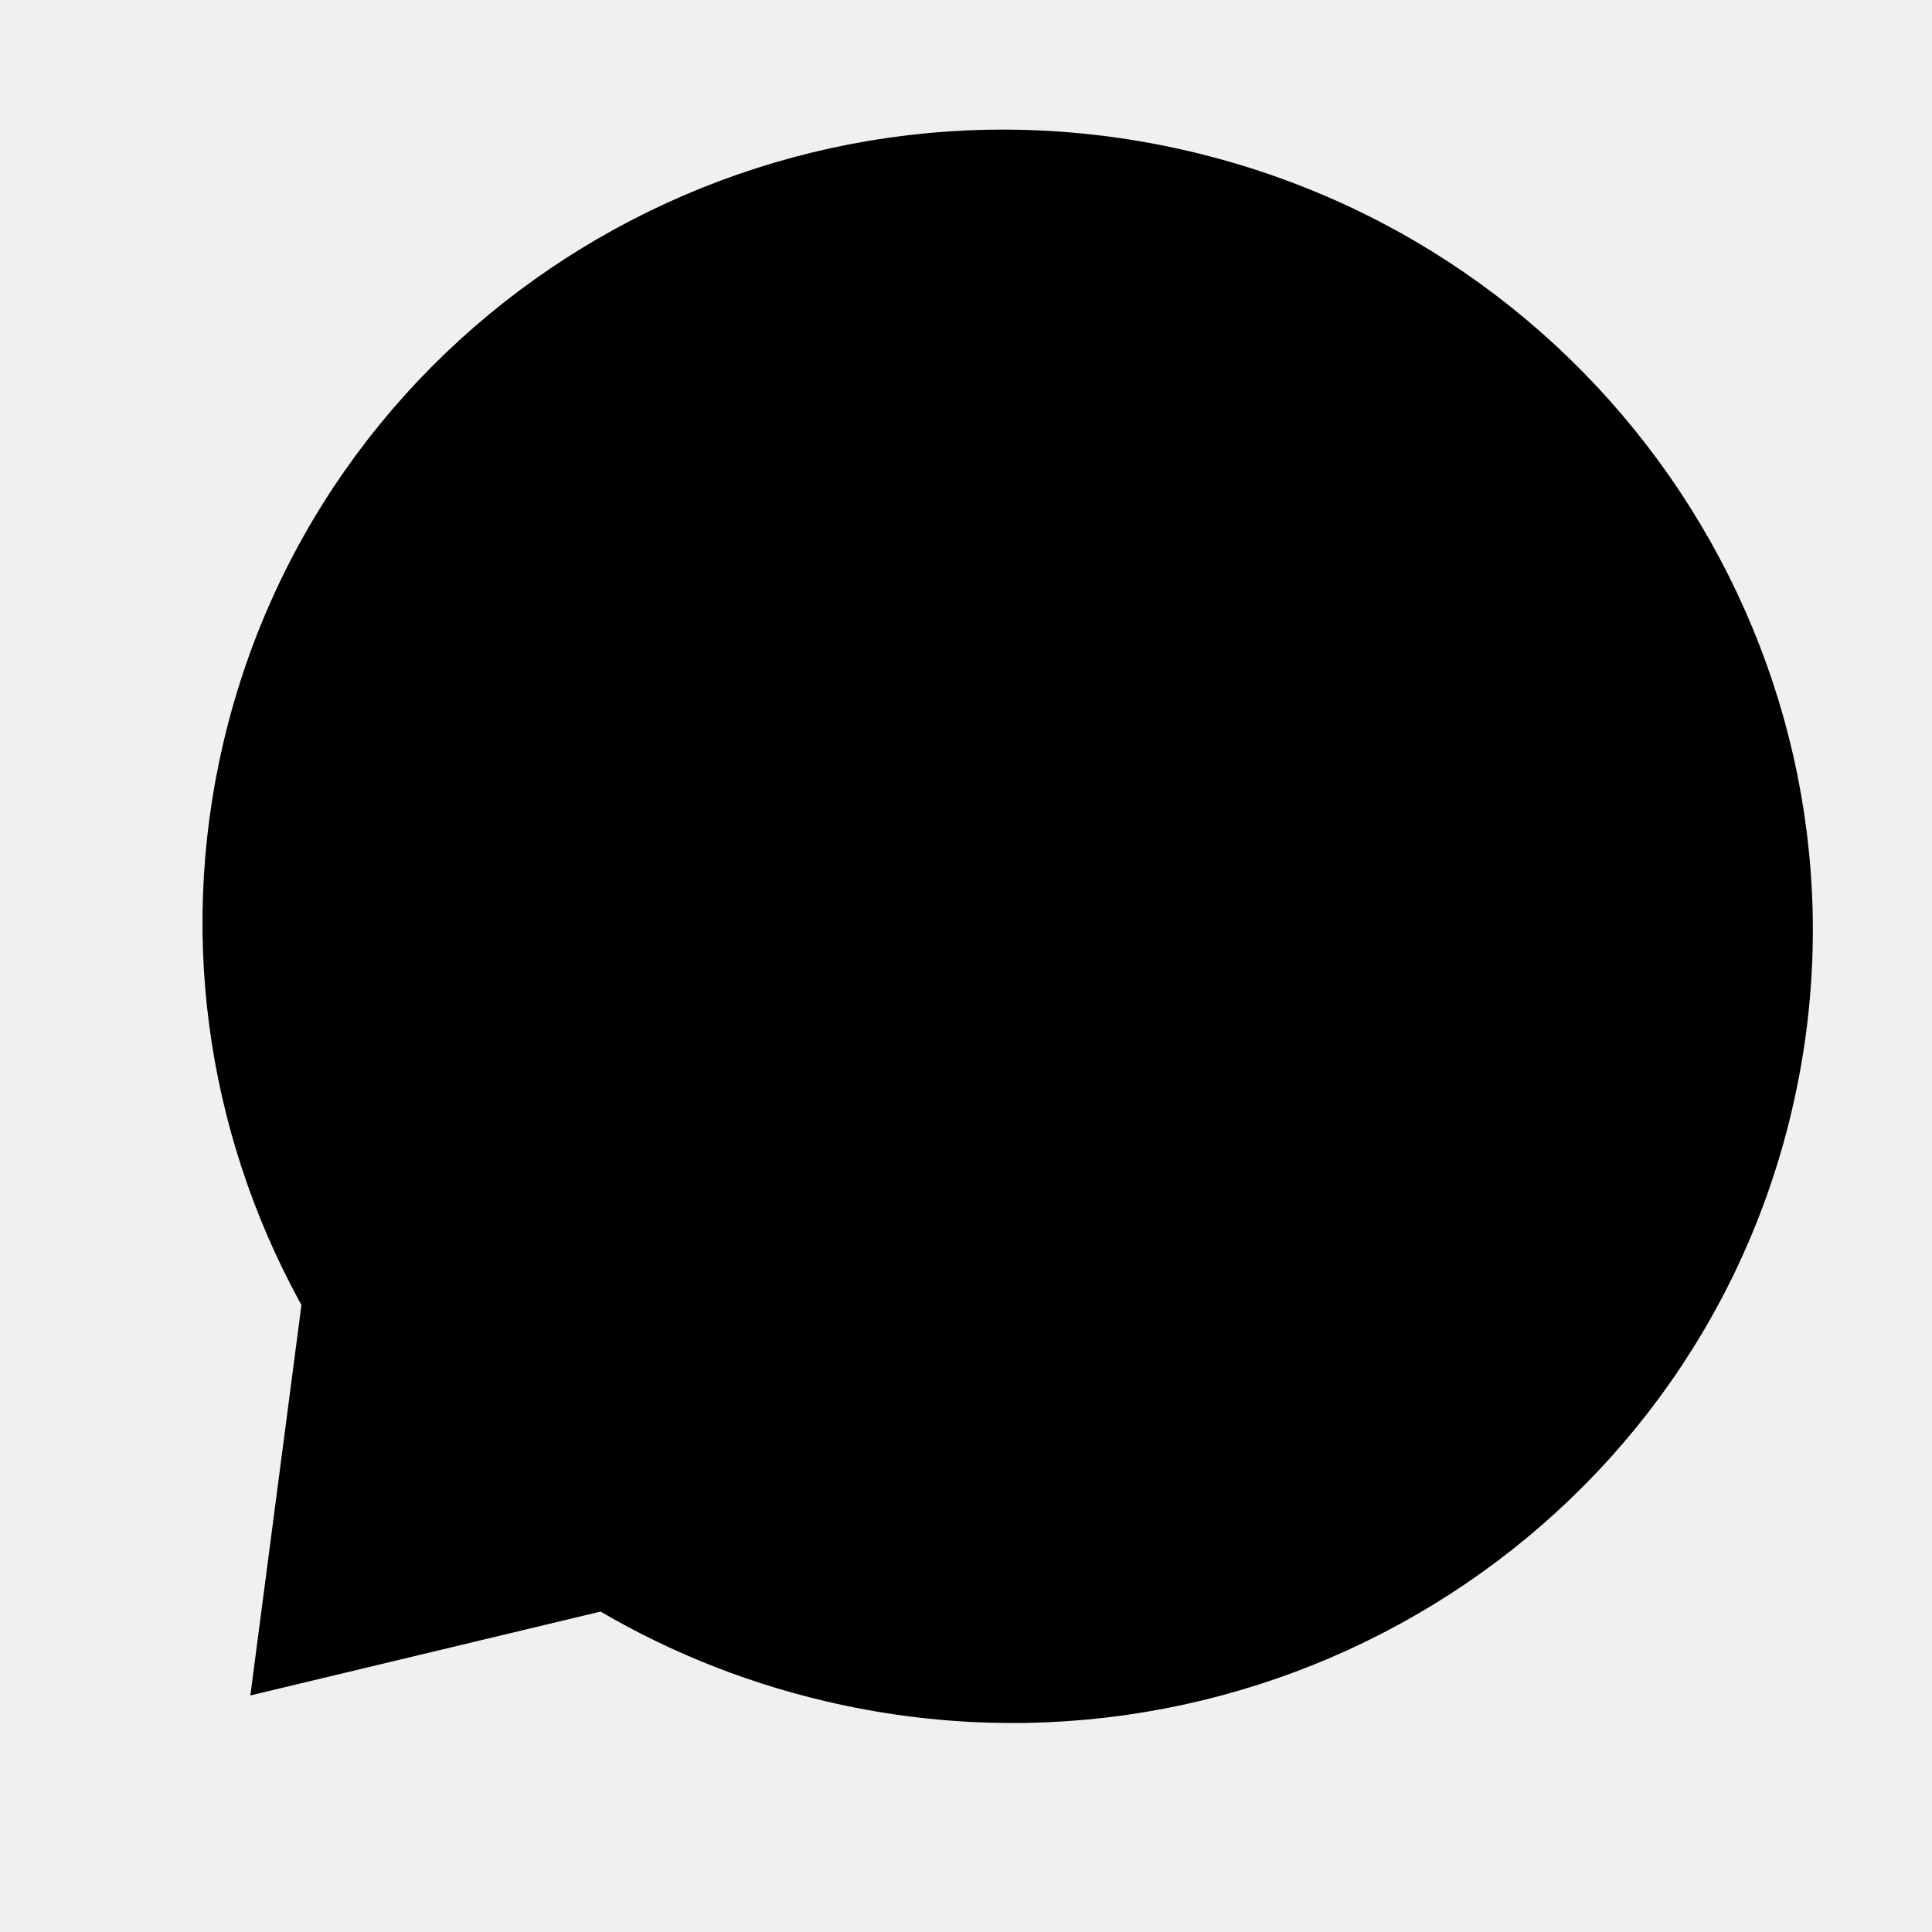
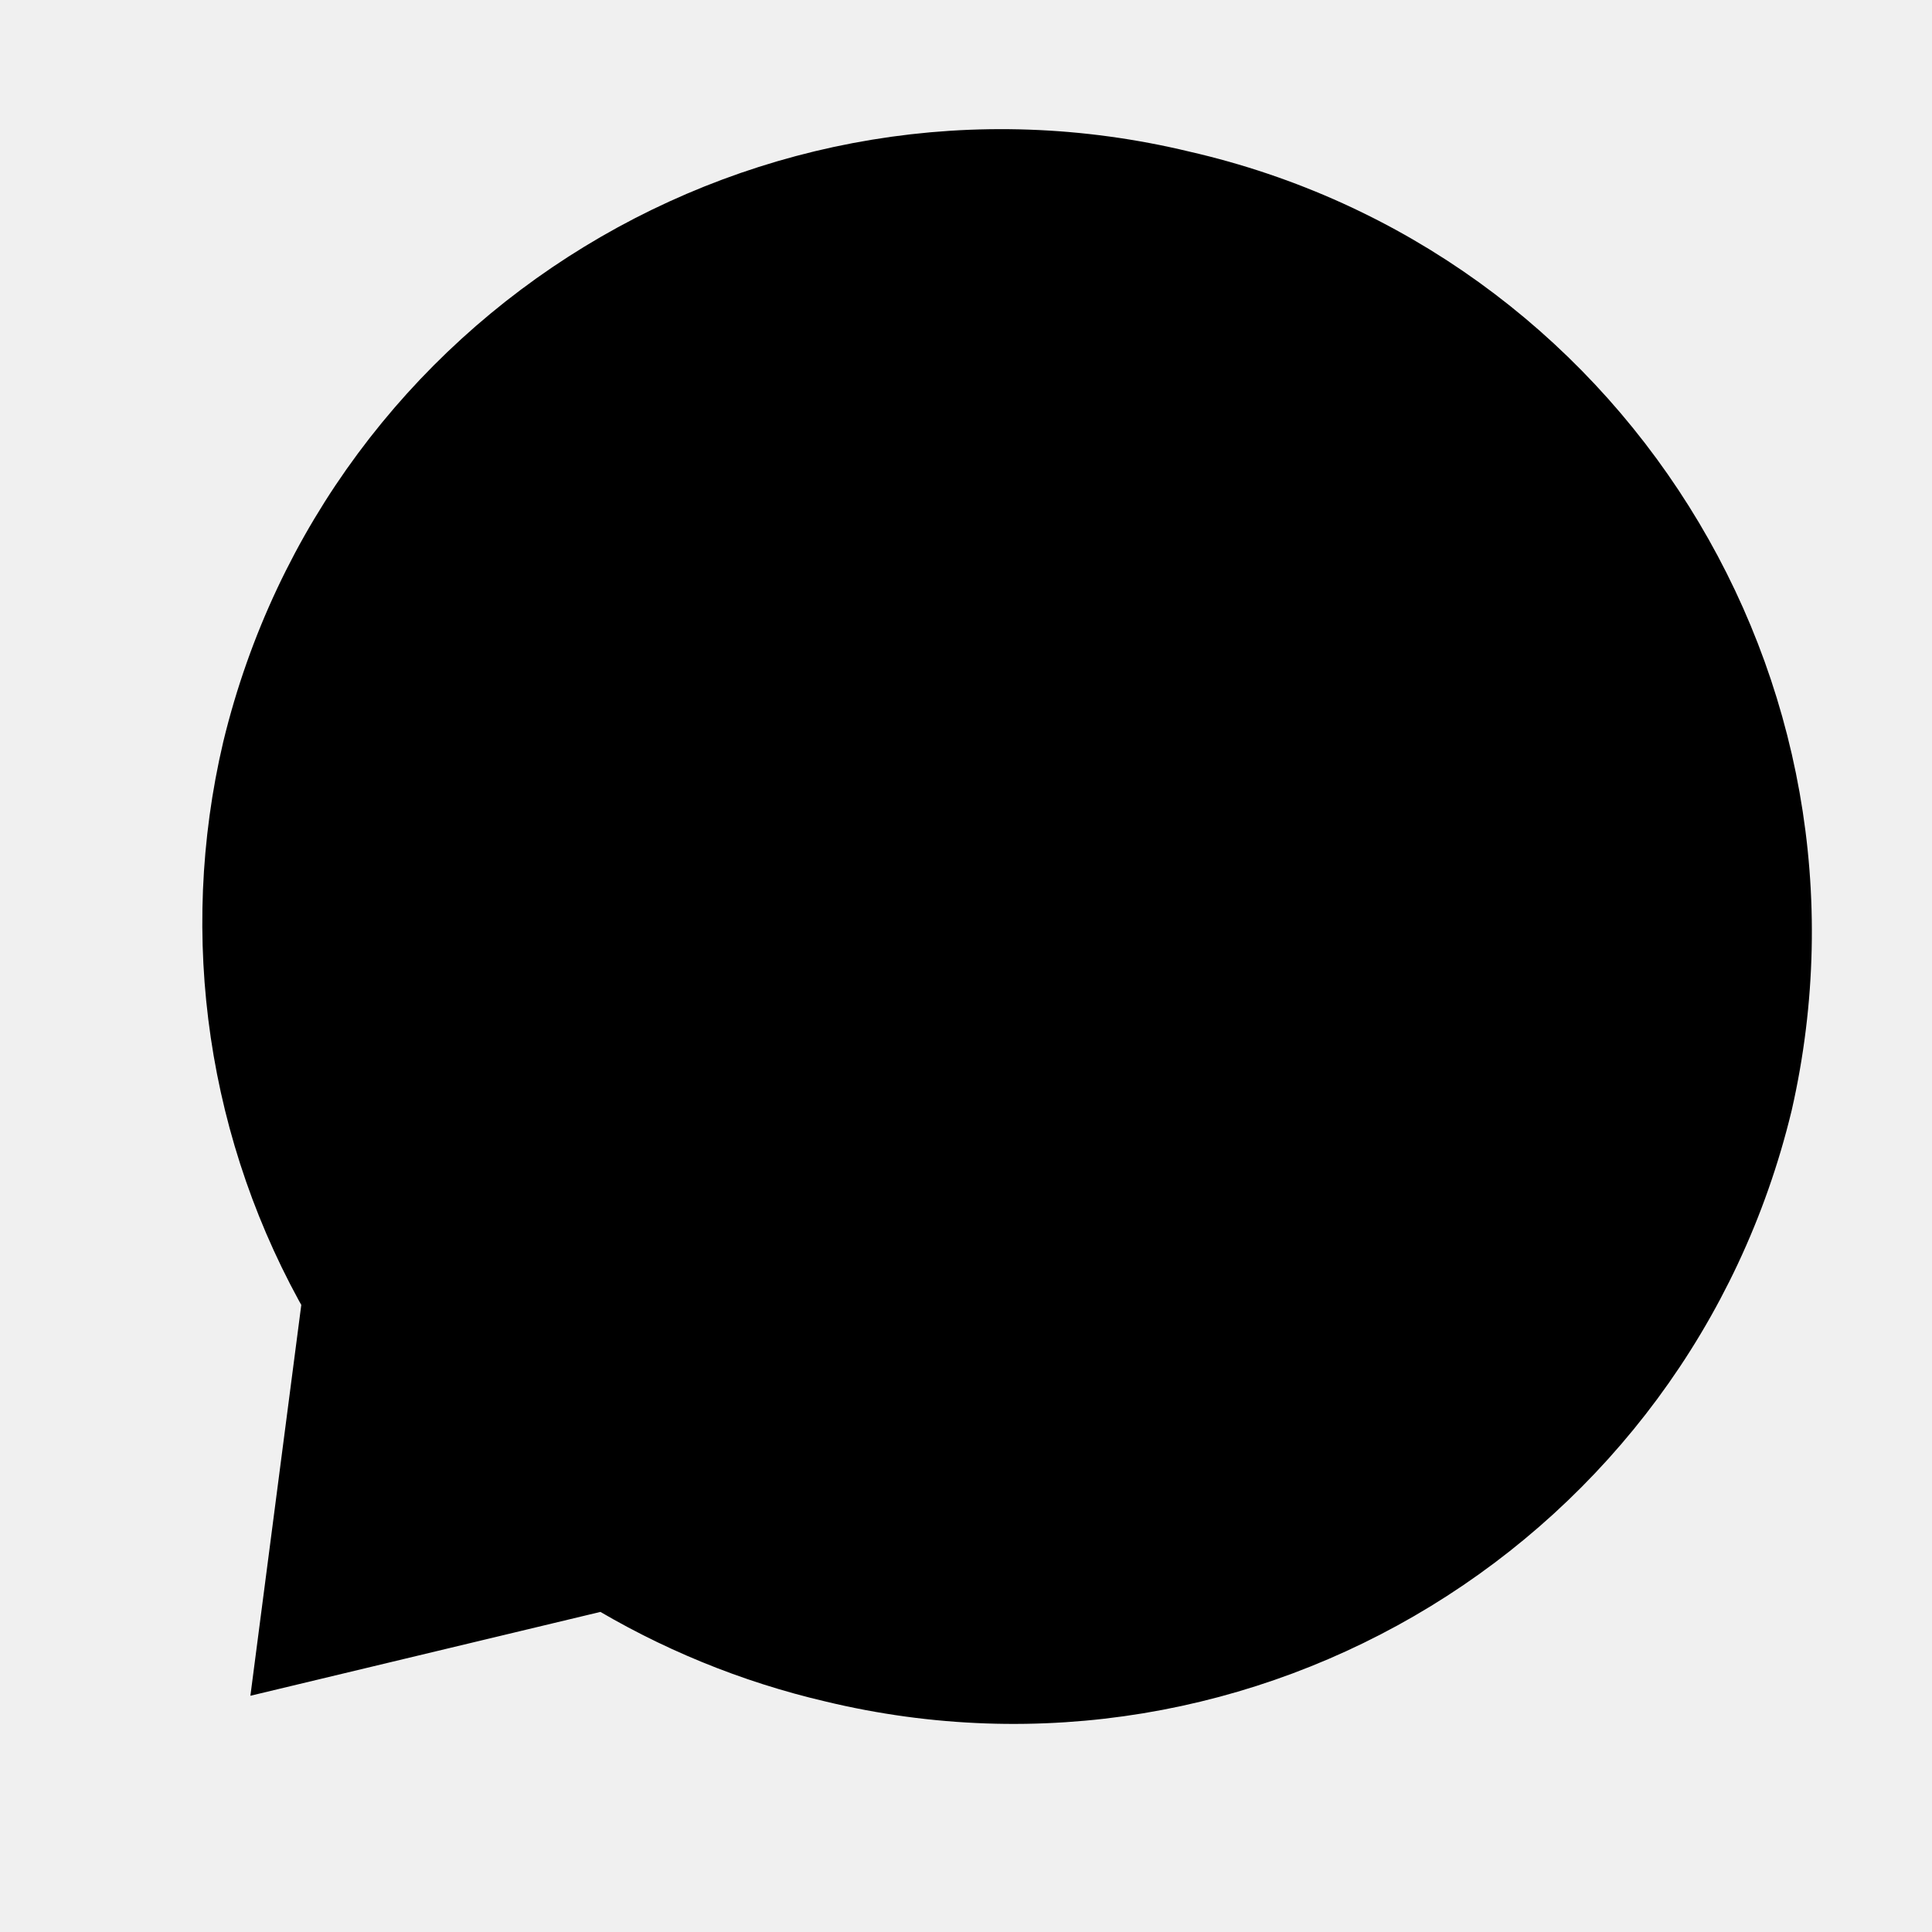
<svg xmlns="http://www.w3.org/2000/svg" viewBox="0 0 24 24">
  <g stroke="currentColor" clip-path="url(#a)">
-     <path d="m7.542 19.486-3.842.92.562-4.295c-1.141-1.987-1.561-4.384-.999-6.777C4.45 4.285 9.554 1.167 14.665 2.367c5.111 1.201 8.293 6.266 7.107 11.314-1.186 5.048-6.29 8.166-11.401 6.966-1.027-.241-1.977-.639-2.829-1.161Z" />
-     <path d="m12.98 14.458 1.338-1.536 2.49 1.492-.496.57c-.33.38-.842.547-1.333.437-1.5-.338-2.877-1.052-4.129-2.142-1.252-1.09-2.149-2.355-2.689-3.795-.177-.471-.081-1.001.249-1.38l.496-.57 1.821 2.261-1.338 1.537" />
+     <path d="m7.54 19.49-3.84.92.56-4.3a9.3 9.3 0 0 1-1-6.78 9.45 9.45 0 0 1 11.4-6.96 9.45 9.45 0 0 1 7.11 11.31 9.45 9.45 0 0 1-11.4 6.97 9.6 9.6 0 0 1-2.83-1.16Z" />
+     <path d="m12.98 14.46 1.34-1.54 2.49 1.5-.5.56c-.33.38-.84.55-1.33.44a9.36 9.36 0 0 1-4.13-2.14 9.36 9.36 0 0 1-2.69-3.8c-.18-.47-.08-1 .25-1.38l.5-.57 1.82 2.26-1.34 1.54" />
  </g>
  <defs>
    <clipPath id="a">
      <path fill="#fff" d="M0 0h24v24H0z" />
    </clipPath>
  </defs>
</svg>
